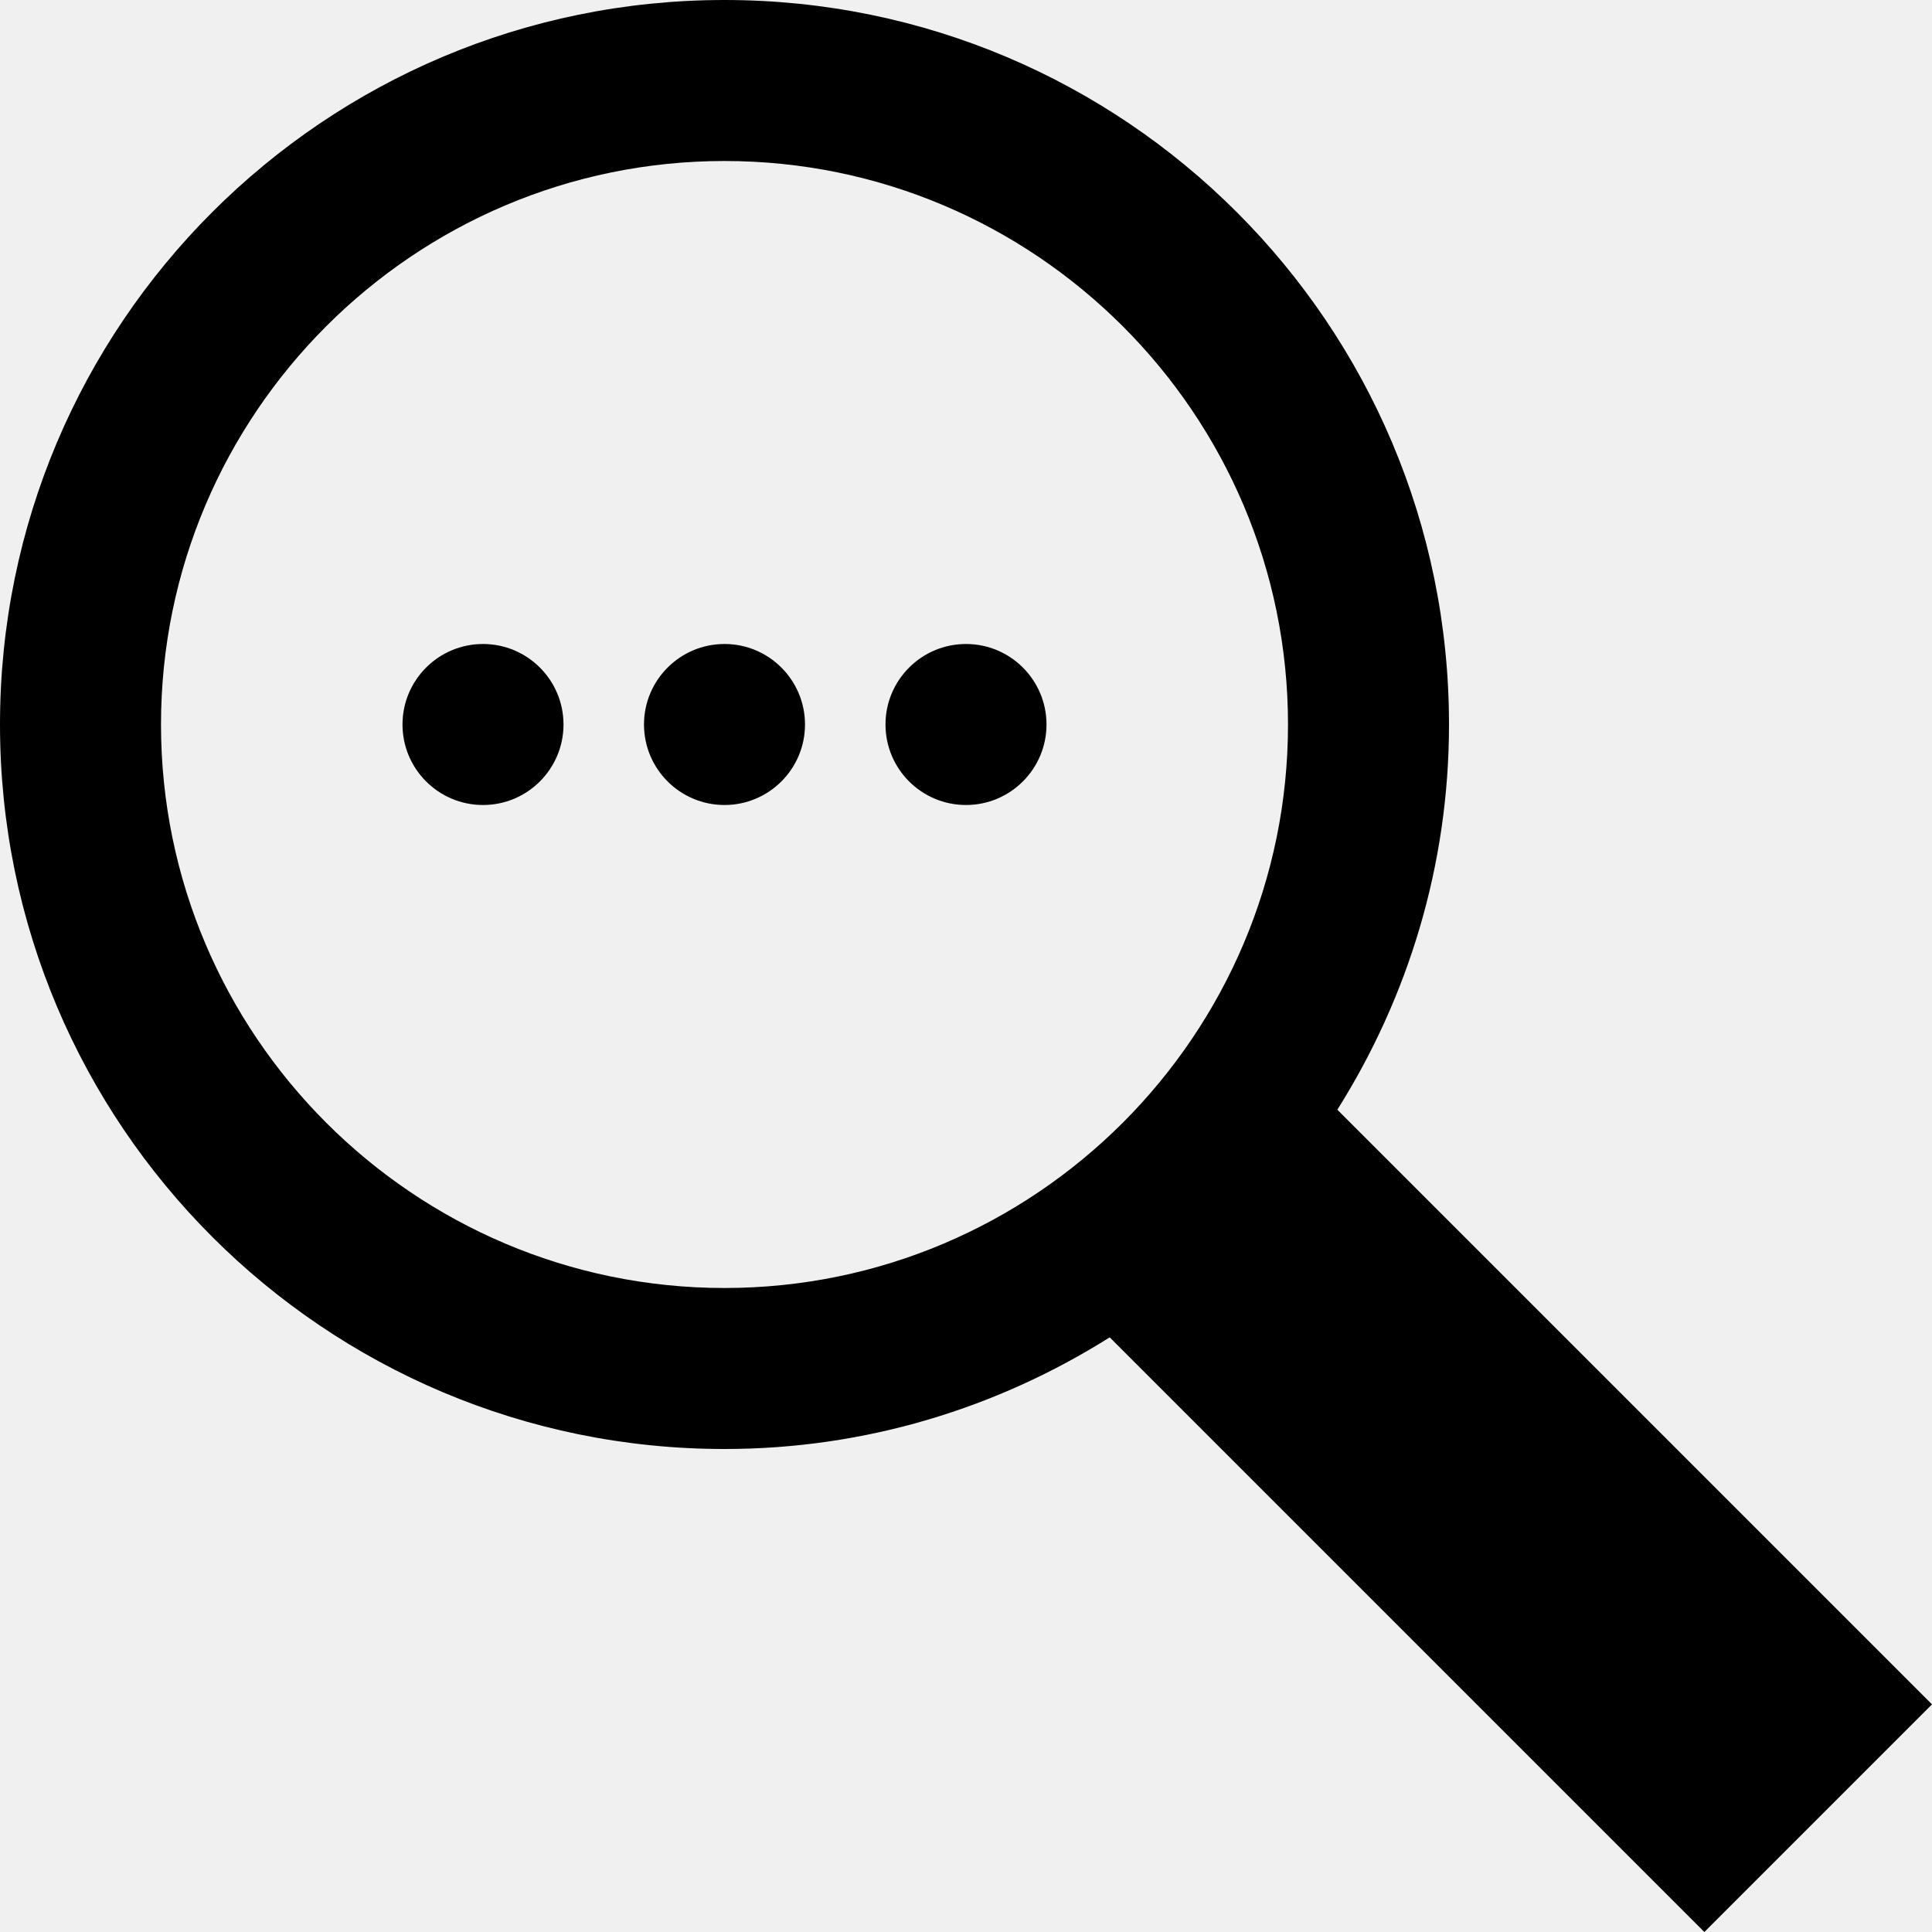
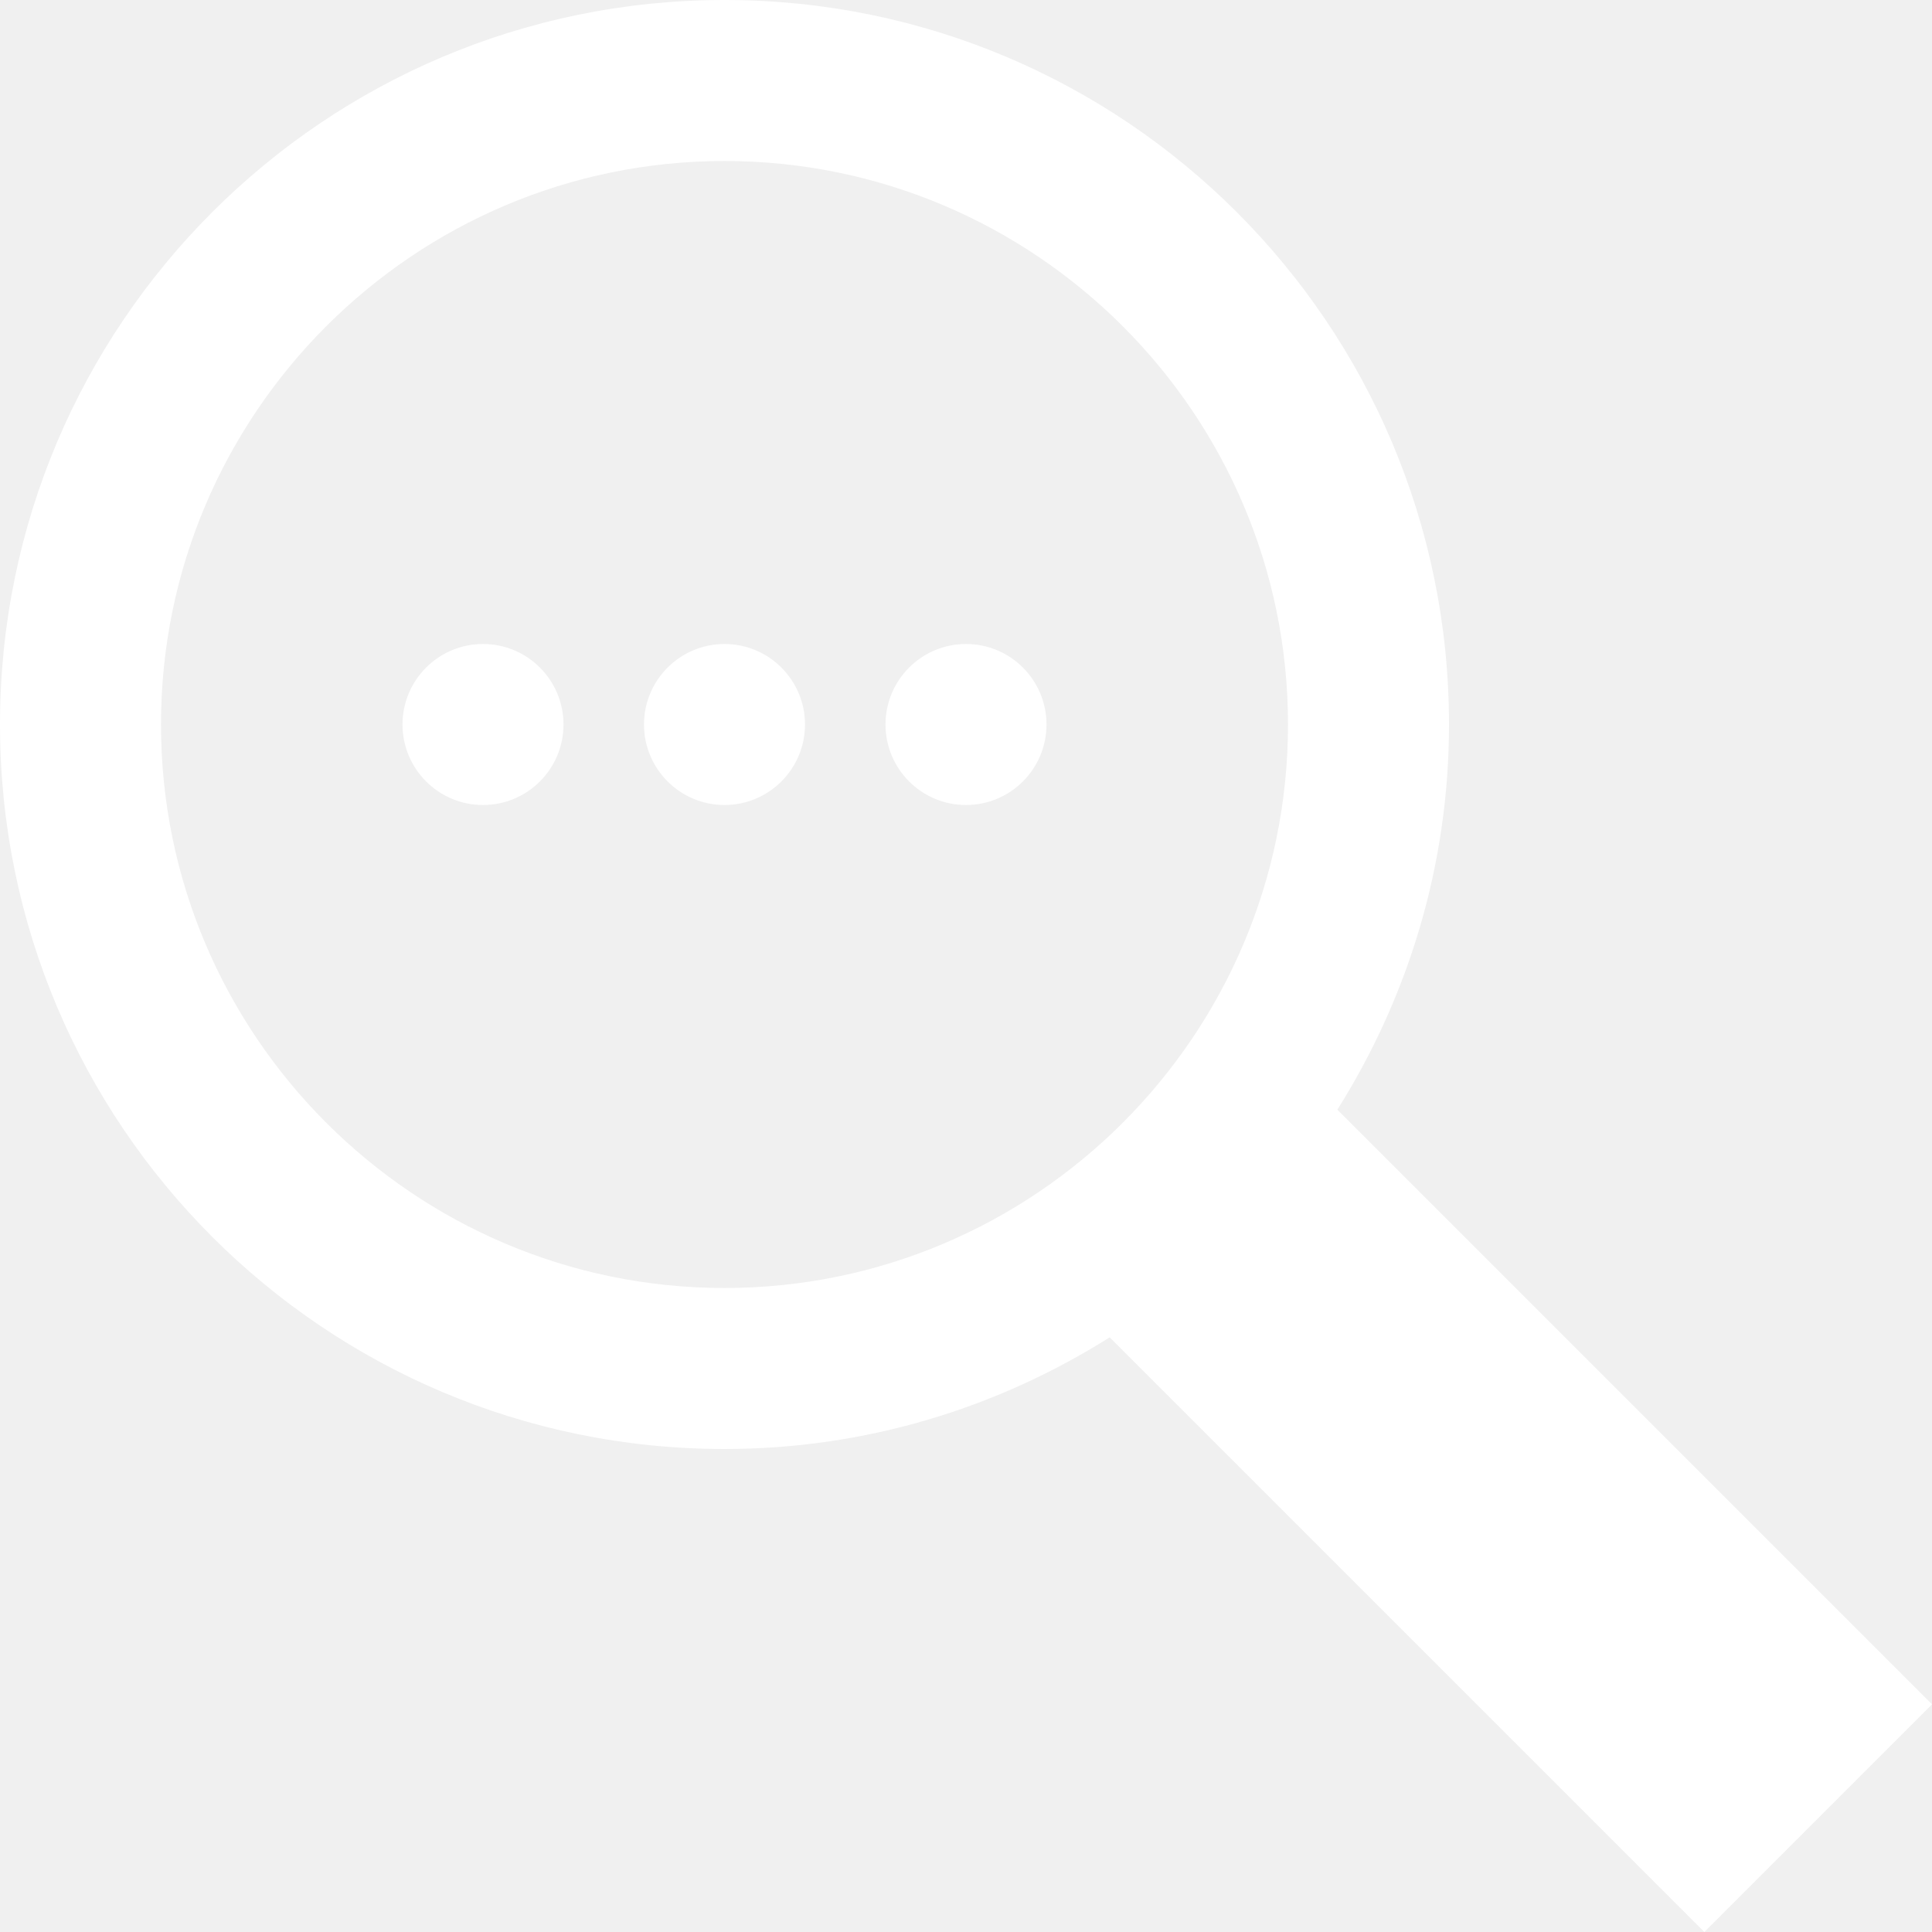
- <svg xmlns="http://www.w3.org/2000/svg" width="24" height="24" fill-rule="evenodd" clip-rule="evenodd">
+ <svg xmlns="http://www.w3.org/2000/svg" width="24" height="24" fill-rule="evenodd" clip-rule="evenodd" fill="#fff">
  <path d="M21.172 24l-7.387-7.387c-1.388.874-3.024 1.387-4.785 1.387-4.971 0-9-4.029-9-9s4.029-9 9-9 9 4.029 9 9c0 1.761-.514 3.398-1.387 4.785l7.387 7.387-2.828 2.828zm-12.172-8c3.859 0 7-3.14 7-7s-3.141-7-7-7-7 3.14-7 7 3.141 7 7 7zm-3-8c.552 0 1 .448 1 1s-.448 1-1 1-1-.448-1-1 .448-1 1-1zm3 0c.552 0 1 .448 1 1s-.448 1-1 1-1-.448-1-1 .448-1 1-1zm3 0c.552 0 1 .448 1 1s-.448 1-1 1-1-.448-1-1 .448-1 1-1z" />
</svg>
